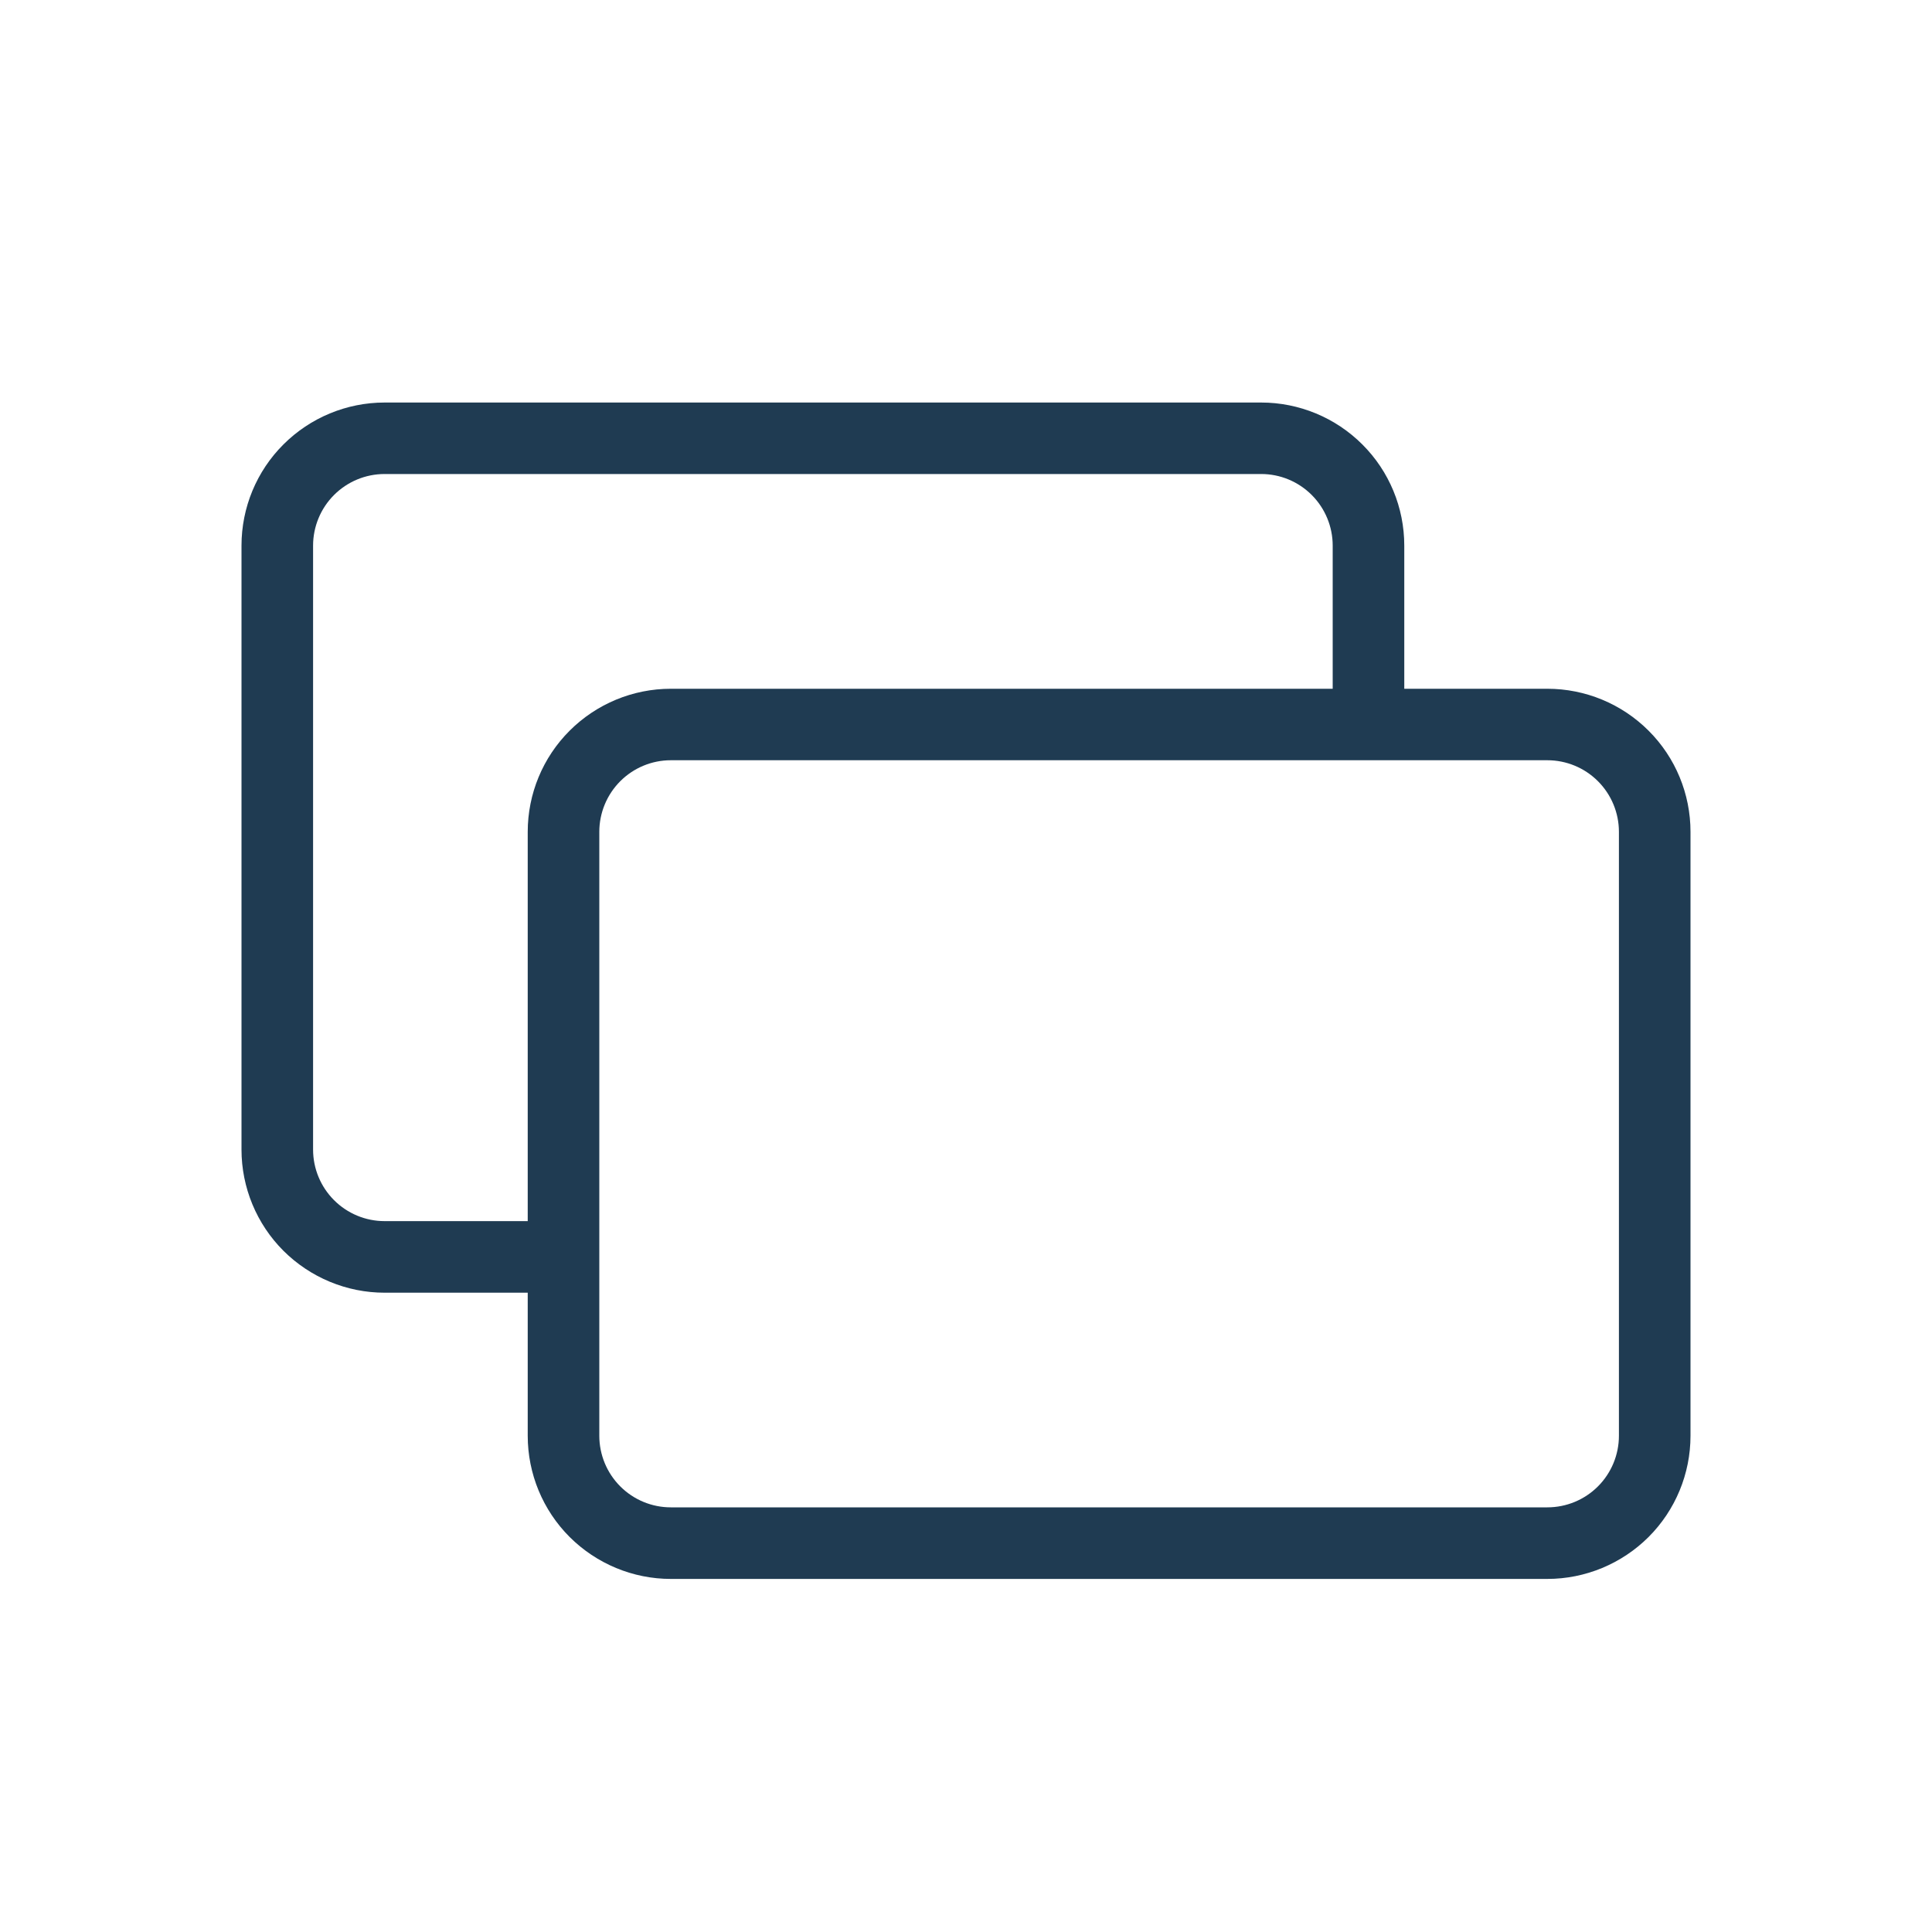
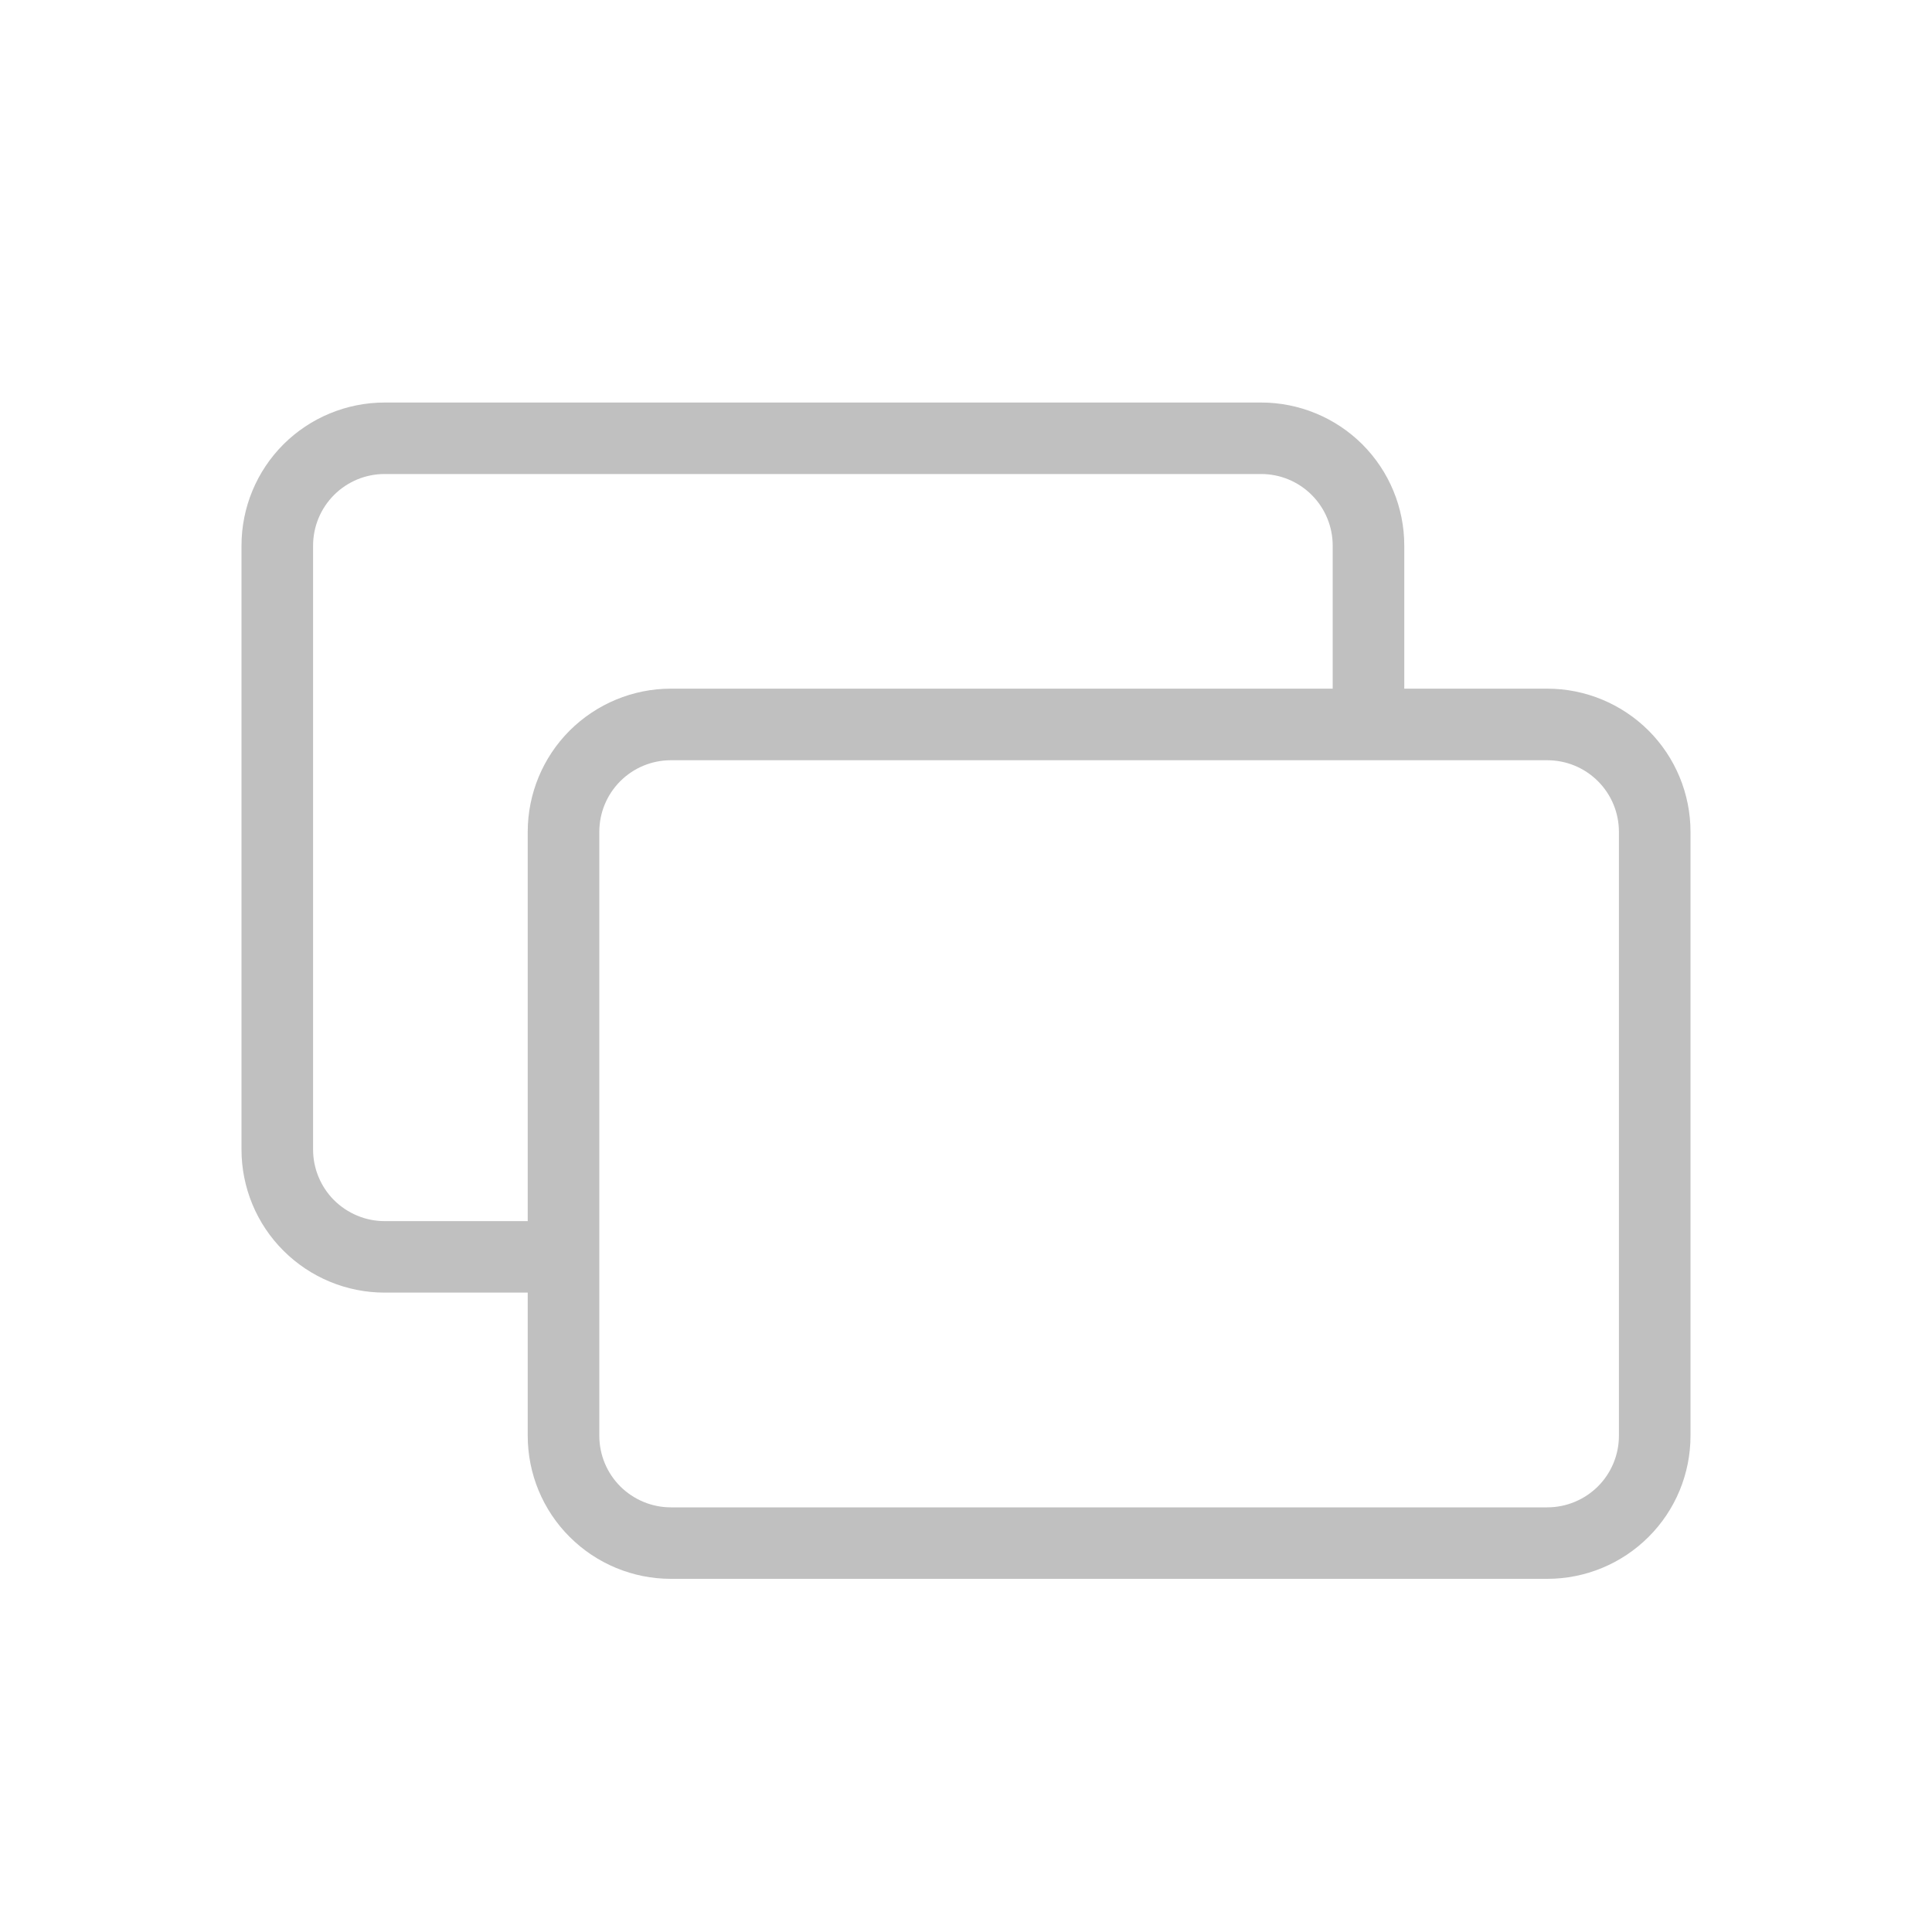
<svg xmlns="http://www.w3.org/2000/svg" width="20" height="20" viewBox="0 0 20 20" fill="none">
-   <path d="M13.056 4.167H3.981C3.589 4.167 3.212 4.323 2.934 4.601C2.656 4.878 2.5 5.255 2.5 5.648V11.9C2.5 12.293 2.656 12.67 2.934 12.948C3.212 13.225 3.589 13.382 3.981 13.382H5.463V14.863C5.463 15.256 5.619 15.633 5.897 15.911C6.175 16.188 6.552 16.345 6.944 16.345H16.018C16.411 16.345 16.788 16.188 17.066 15.911C17.344 15.633 17.5 15.256 17.5 14.863V8.611C17.5 8.218 17.344 7.841 17.066 7.564C16.788 7.286 16.411 7.13 16.018 7.13H14.537V5.648C14.537 5.255 14.381 4.878 14.103 4.601C13.825 4.323 13.448 4.167 13.056 4.167V4.167ZM5.463 8.611V12.641H3.981C3.785 12.641 3.597 12.563 3.458 12.424C3.319 12.285 3.241 12.097 3.241 11.9V5.648C3.241 5.452 3.319 5.263 3.458 5.124C3.597 4.985 3.785 4.907 3.981 4.907H13.056C13.252 4.907 13.44 4.985 13.579 5.124C13.718 5.263 13.796 5.452 13.796 5.648V7.13H6.944C6.552 7.13 6.175 7.286 5.897 7.564C5.619 7.841 5.463 8.218 5.463 8.611V8.611ZM16.759 8.611V14.863C16.759 15.059 16.681 15.248 16.542 15.387C16.403 15.526 16.215 15.604 16.018 15.604H6.944C6.748 15.604 6.56 15.526 6.421 15.387C6.282 15.248 6.204 15.059 6.204 14.863V8.611C6.204 8.415 6.282 8.226 6.421 8.087C6.56 7.948 6.748 7.87 6.944 7.87H16.018C16.215 7.87 16.403 7.948 16.542 8.087C16.681 8.226 16.759 8.415 16.759 8.611V8.611Z" fill="#1F3B52" />
+   <path d="M13.056 4.167H3.981C3.589 4.167 3.212 4.323 2.934 4.6C2.656 4.878 2.5 5.255 2.5 5.648V11.9C2.5 12.293 2.656 12.67 2.934 12.947C3.212 13.225 3.589 13.381 3.981 13.381H5.463V14.863C5.463 15.256 5.619 15.633 5.897 15.91C6.175 16.188 6.552 16.344 6.944 16.344H16.018C16.411 16.344 16.788 16.188 17.066 15.91C17.344 15.633 17.5 15.256 17.5 14.863V8.611C17.5 8.218 17.344 7.841 17.066 7.563C16.788 7.286 16.411 7.129 16.018 7.129H14.537V5.648C14.537 5.255 14.381 4.878 14.103 4.6C13.825 4.323 13.448 4.167 13.056 4.167ZM5.463 8.611V12.641H3.981C3.785 12.641 3.597 12.562 3.458 12.424C3.319 12.285 3.241 12.096 3.241 11.9V5.648C3.241 5.452 3.319 5.263 3.458 5.124C3.597 4.985 3.785 4.907 3.981 4.907H13.056C13.252 4.907 13.44 4.985 13.579 5.124C13.718 5.263 13.796 5.452 13.796 5.648V7.129H6.944C6.552 7.129 6.175 7.286 5.897 7.563C5.619 7.841 5.463 8.218 5.463 8.611ZM16.759 8.611V14.863C16.759 15.059 16.681 15.248 16.542 15.387C16.403 15.525 16.215 15.604 16.018 15.604H6.944C6.748 15.604 6.56 15.525 6.421 15.387C6.282 15.248 6.204 15.059 6.204 14.863V8.611C6.204 8.414 6.282 8.226 6.421 8.087C6.56 7.948 6.748 7.87 6.944 7.87H16.018C16.215 7.87 16.403 7.948 16.542 8.087C16.681 8.226 16.759 8.414 16.759 8.611Z" fill="#C0C0C0" />
</svg>
